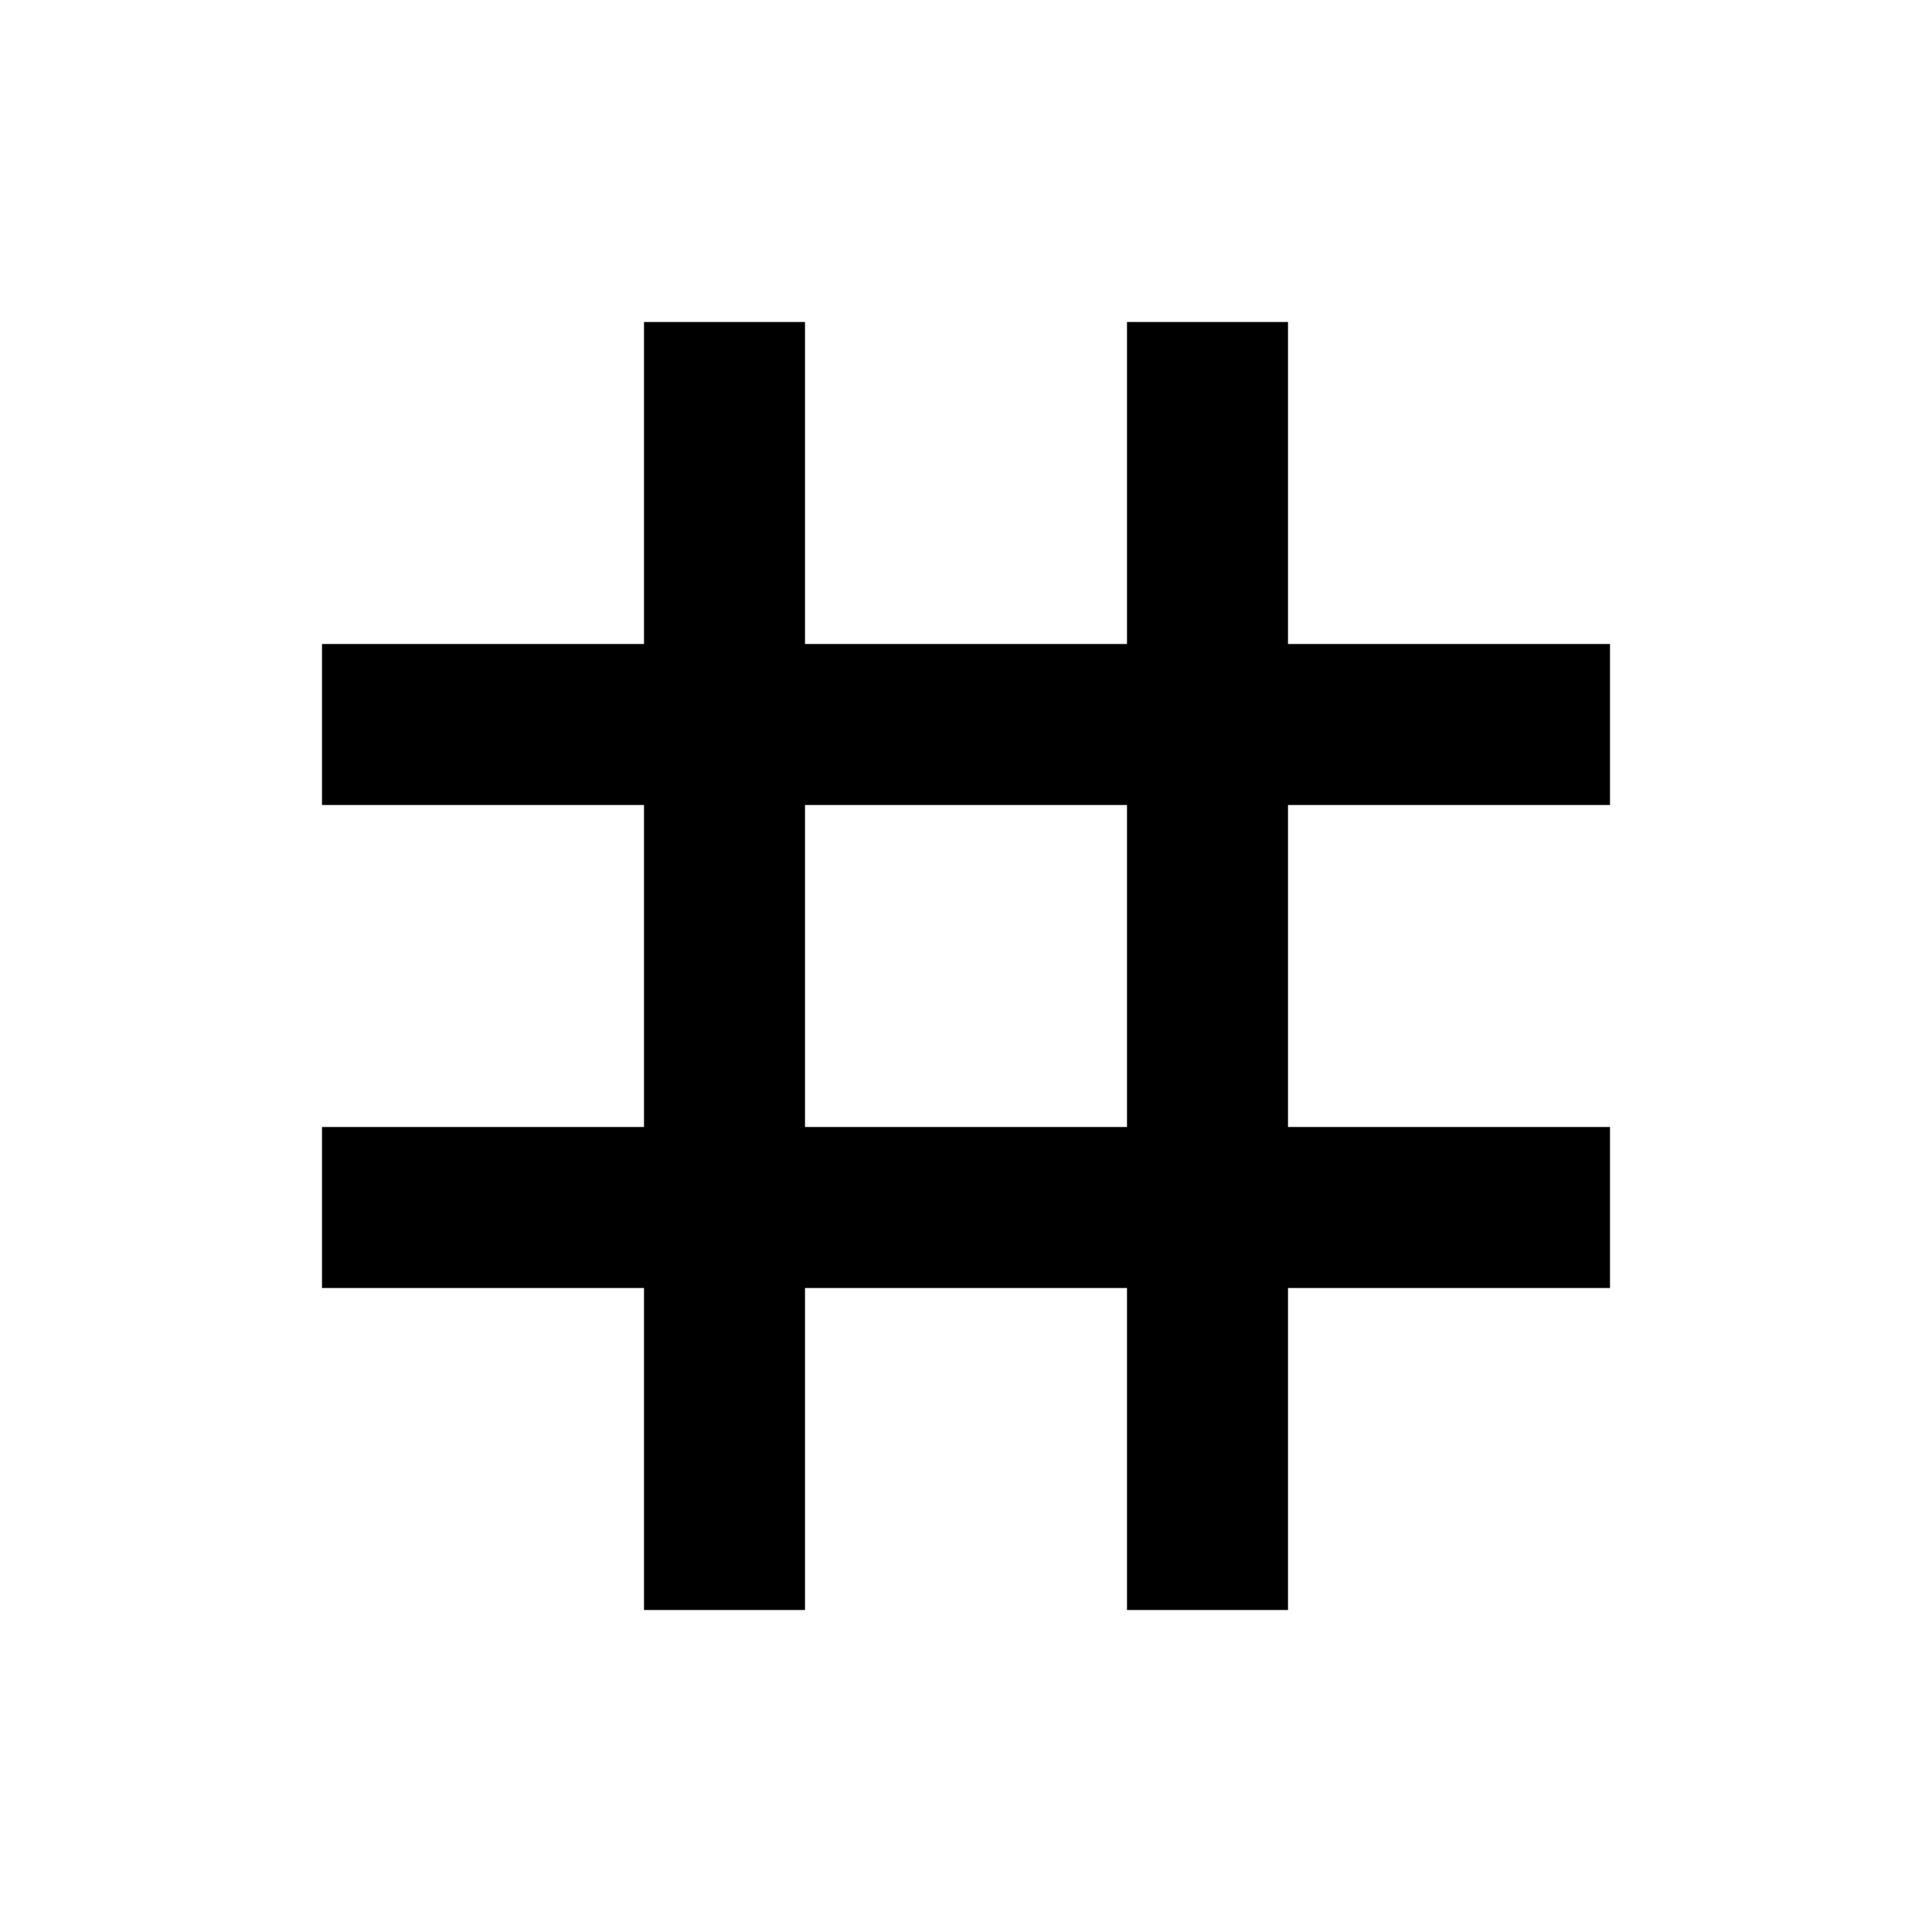
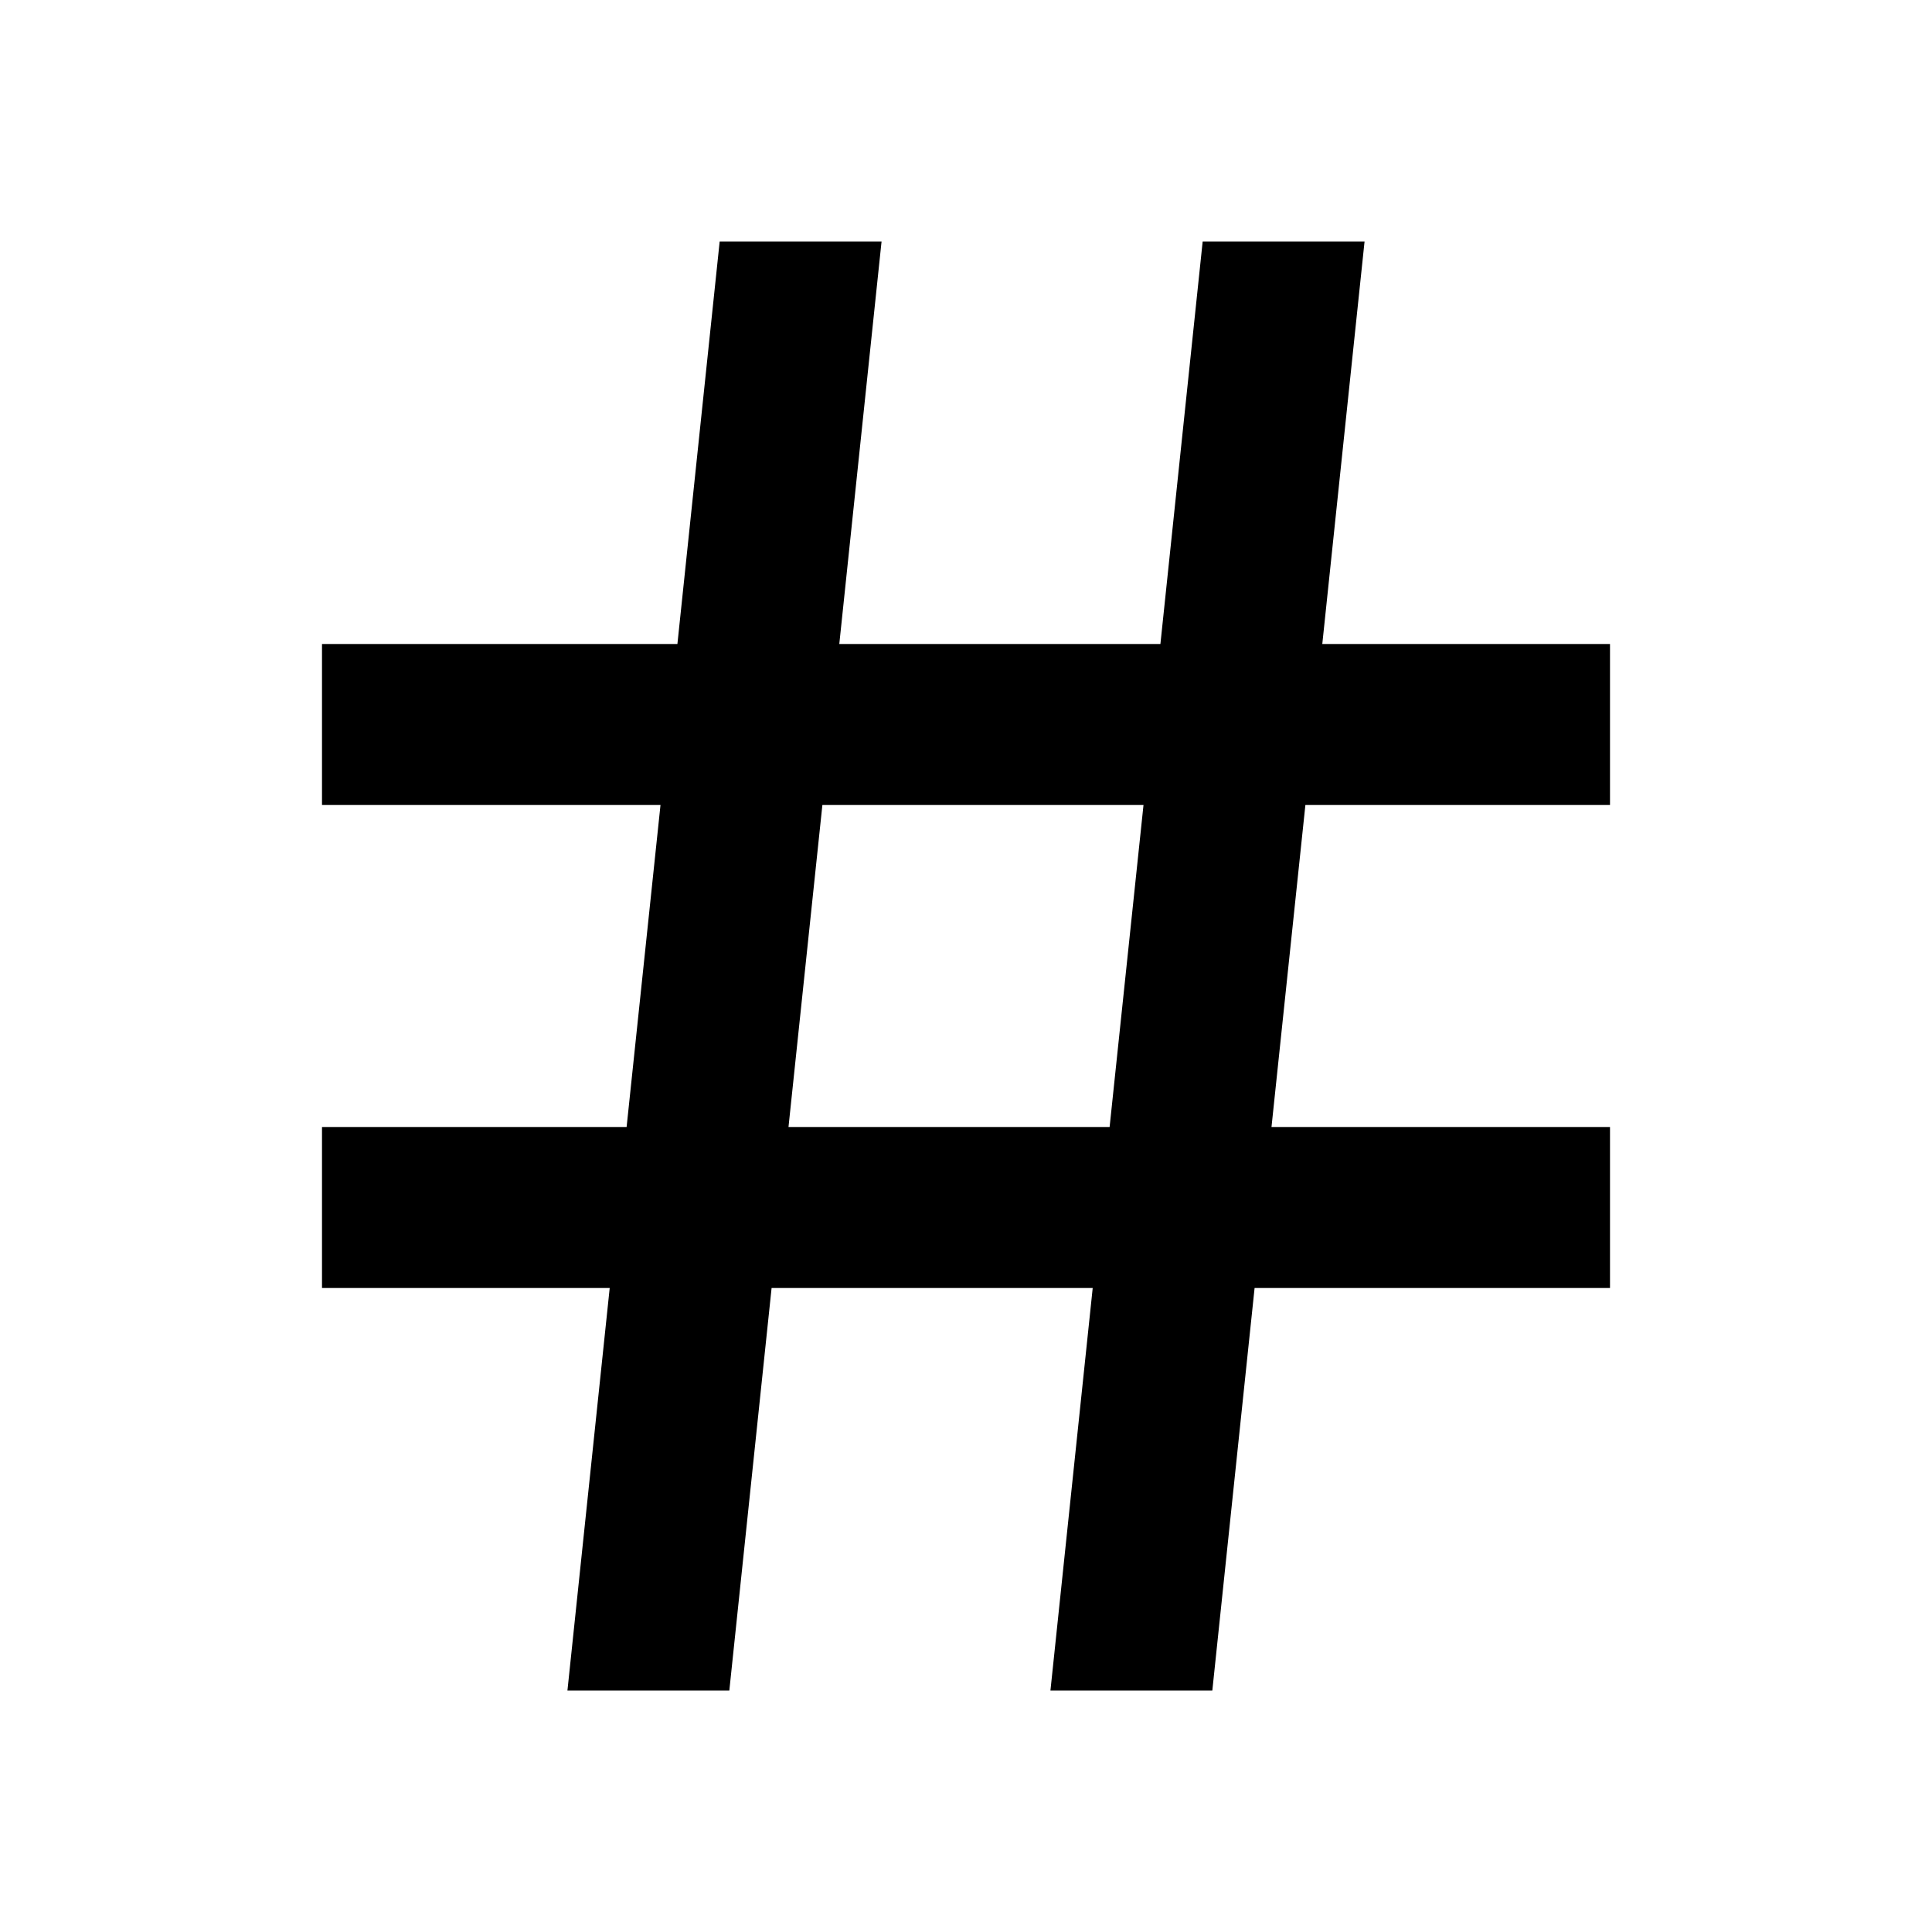
- <svg xmlns="http://www.w3.org/2000/svg" data-license="Apache License 2.0" data-source="Material Design" viewBox="0 0 24 24">
-   <path d="M20 10V8h-4V4h-2v4h-4V4H8v4H4v2h4v4H4v2h4v4h2v-4h4v4h2v-4h4v-2h-4v-4h4Zm-6 4h-4v-4h4v4Z" />
+ <svg xmlns="http://www.w3.org/2000/svg" viewBox="0 0 24 24" data-license="Apache License 2.0" data-source="Material Design" fill="currentColor">
+   <path d="M7.784 14L8.205 10H4V8H8.415L8.94 3H10.951L10.426 8H14.415L14.94 3H16.951L16.426 8H20V10H16.216L15.795 14H20V16H15.585L15.06 21H13.049L13.574 16H9.585L9.06 21H7.049L7.574 16H4V14H7.784ZM9.795 14H13.784L14.205 10H10.216L9.795 14Z" />
</svg>
